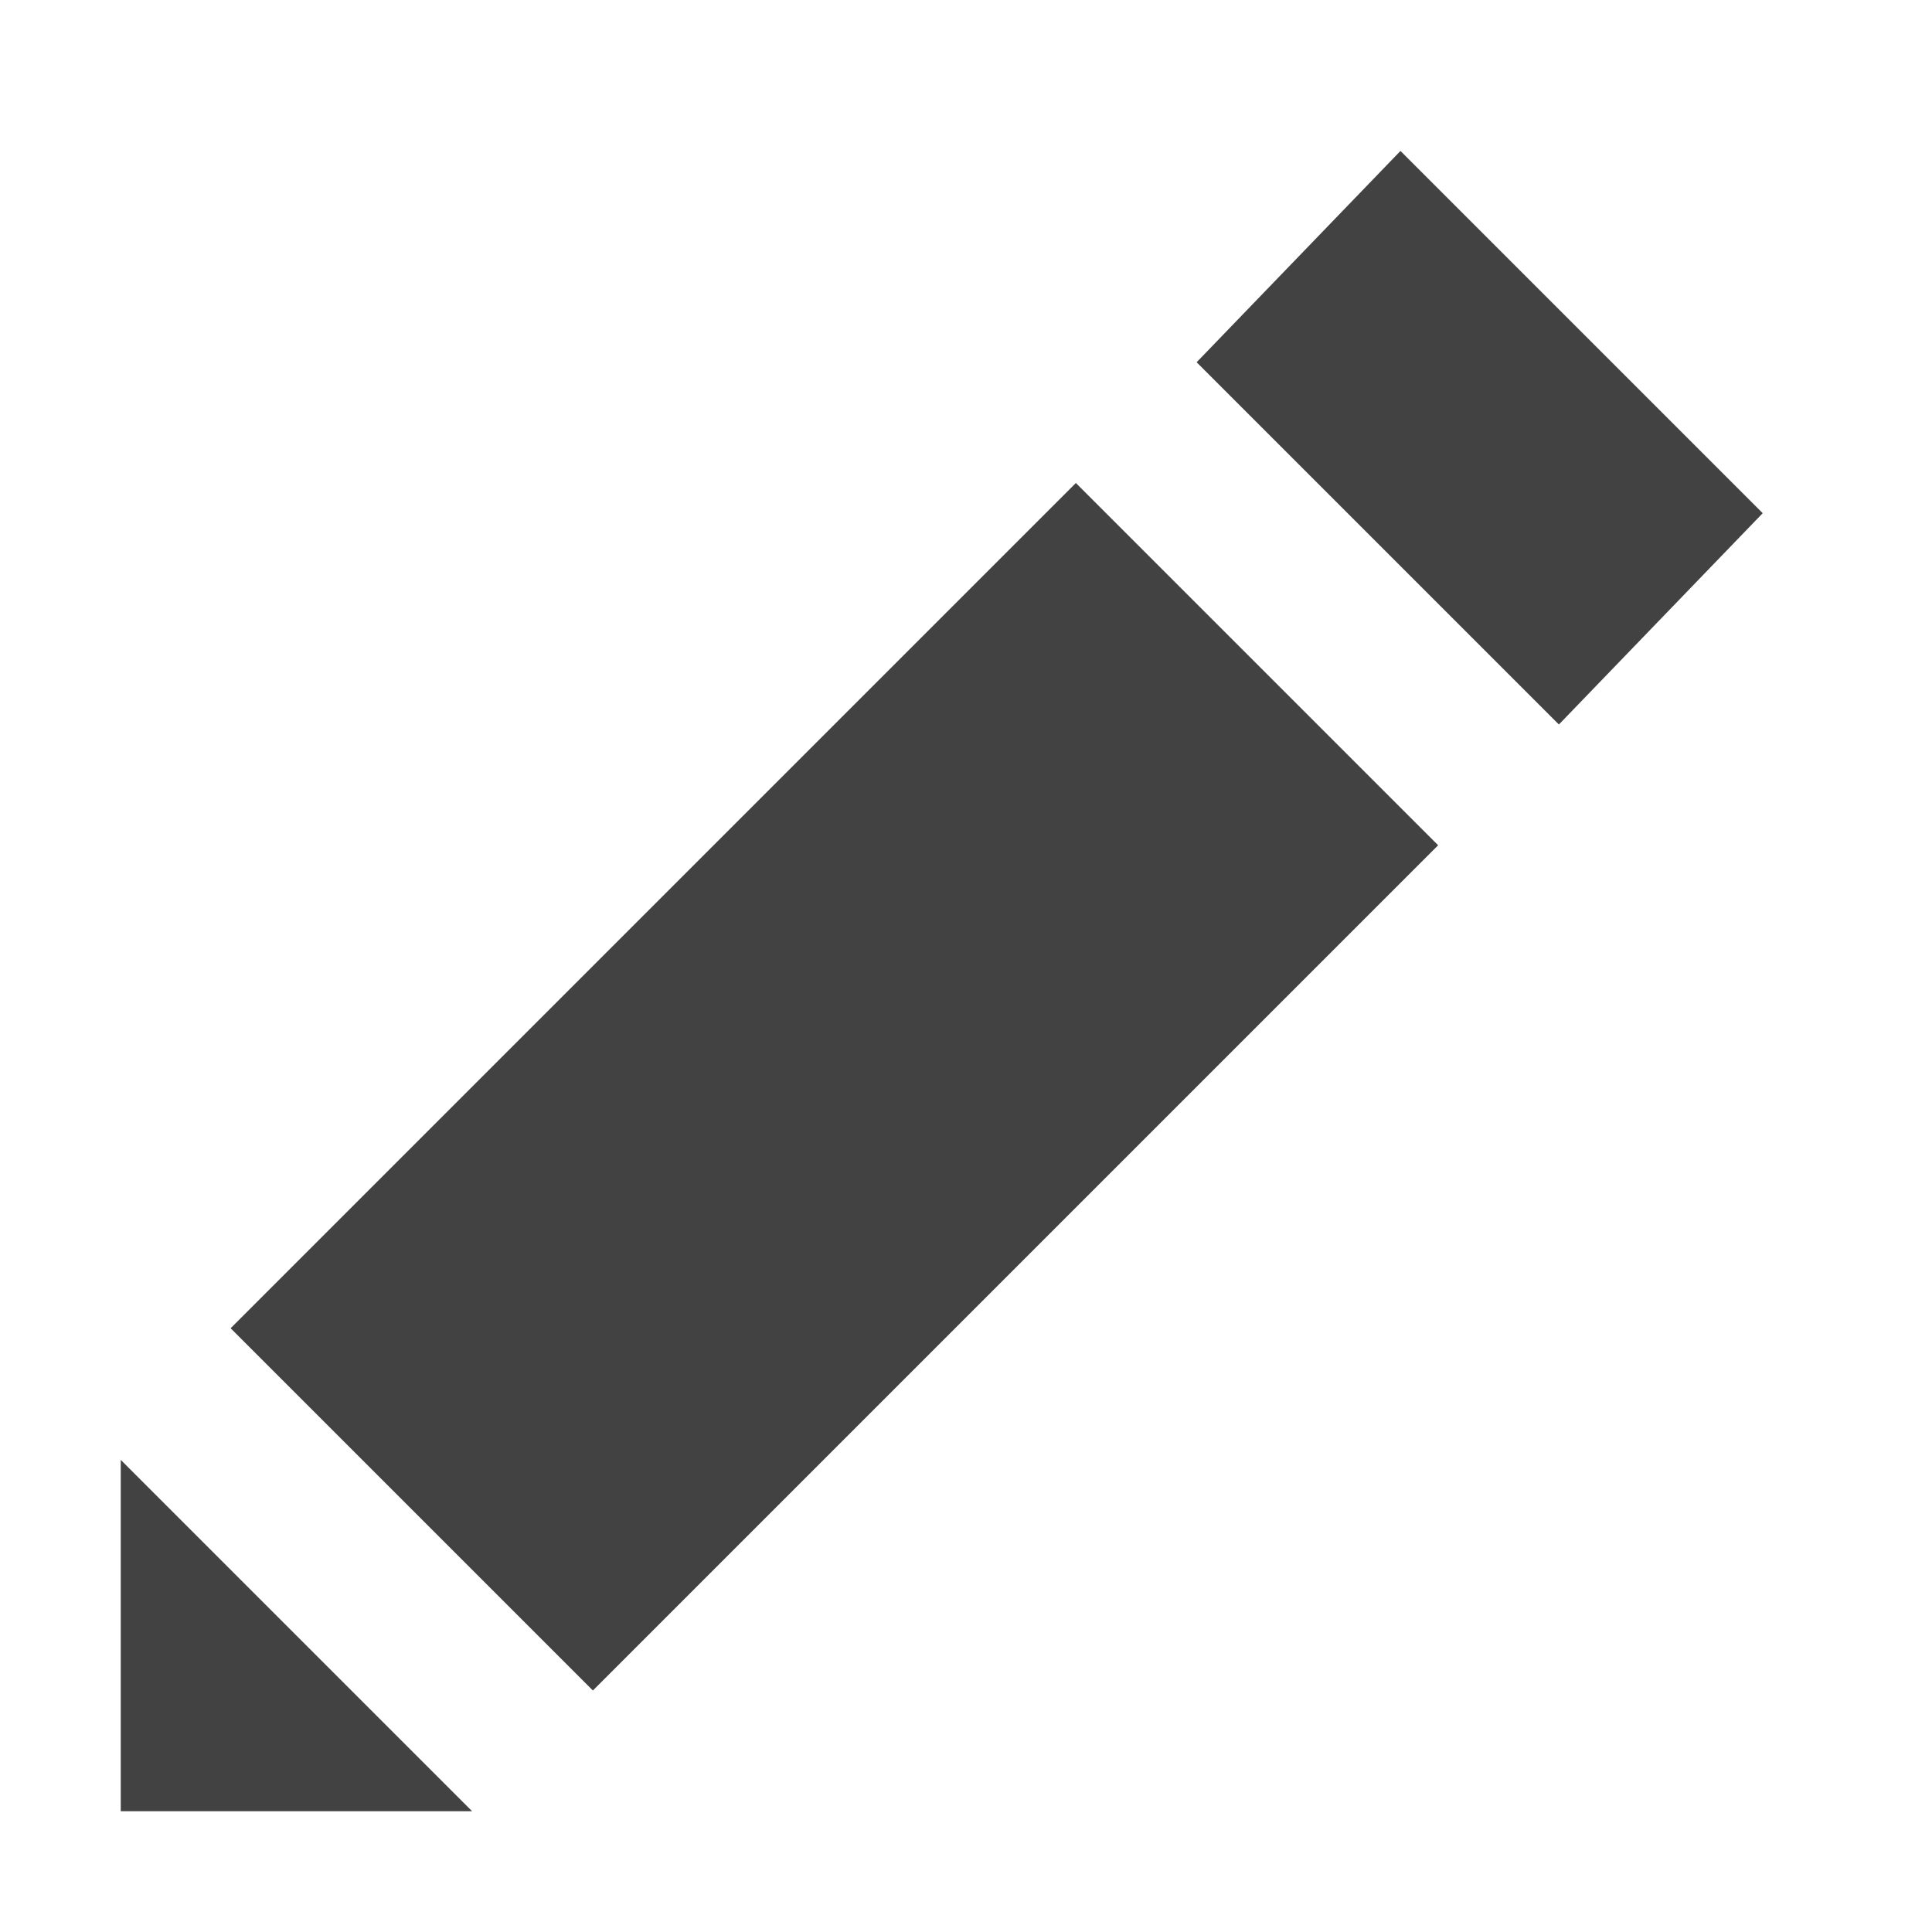
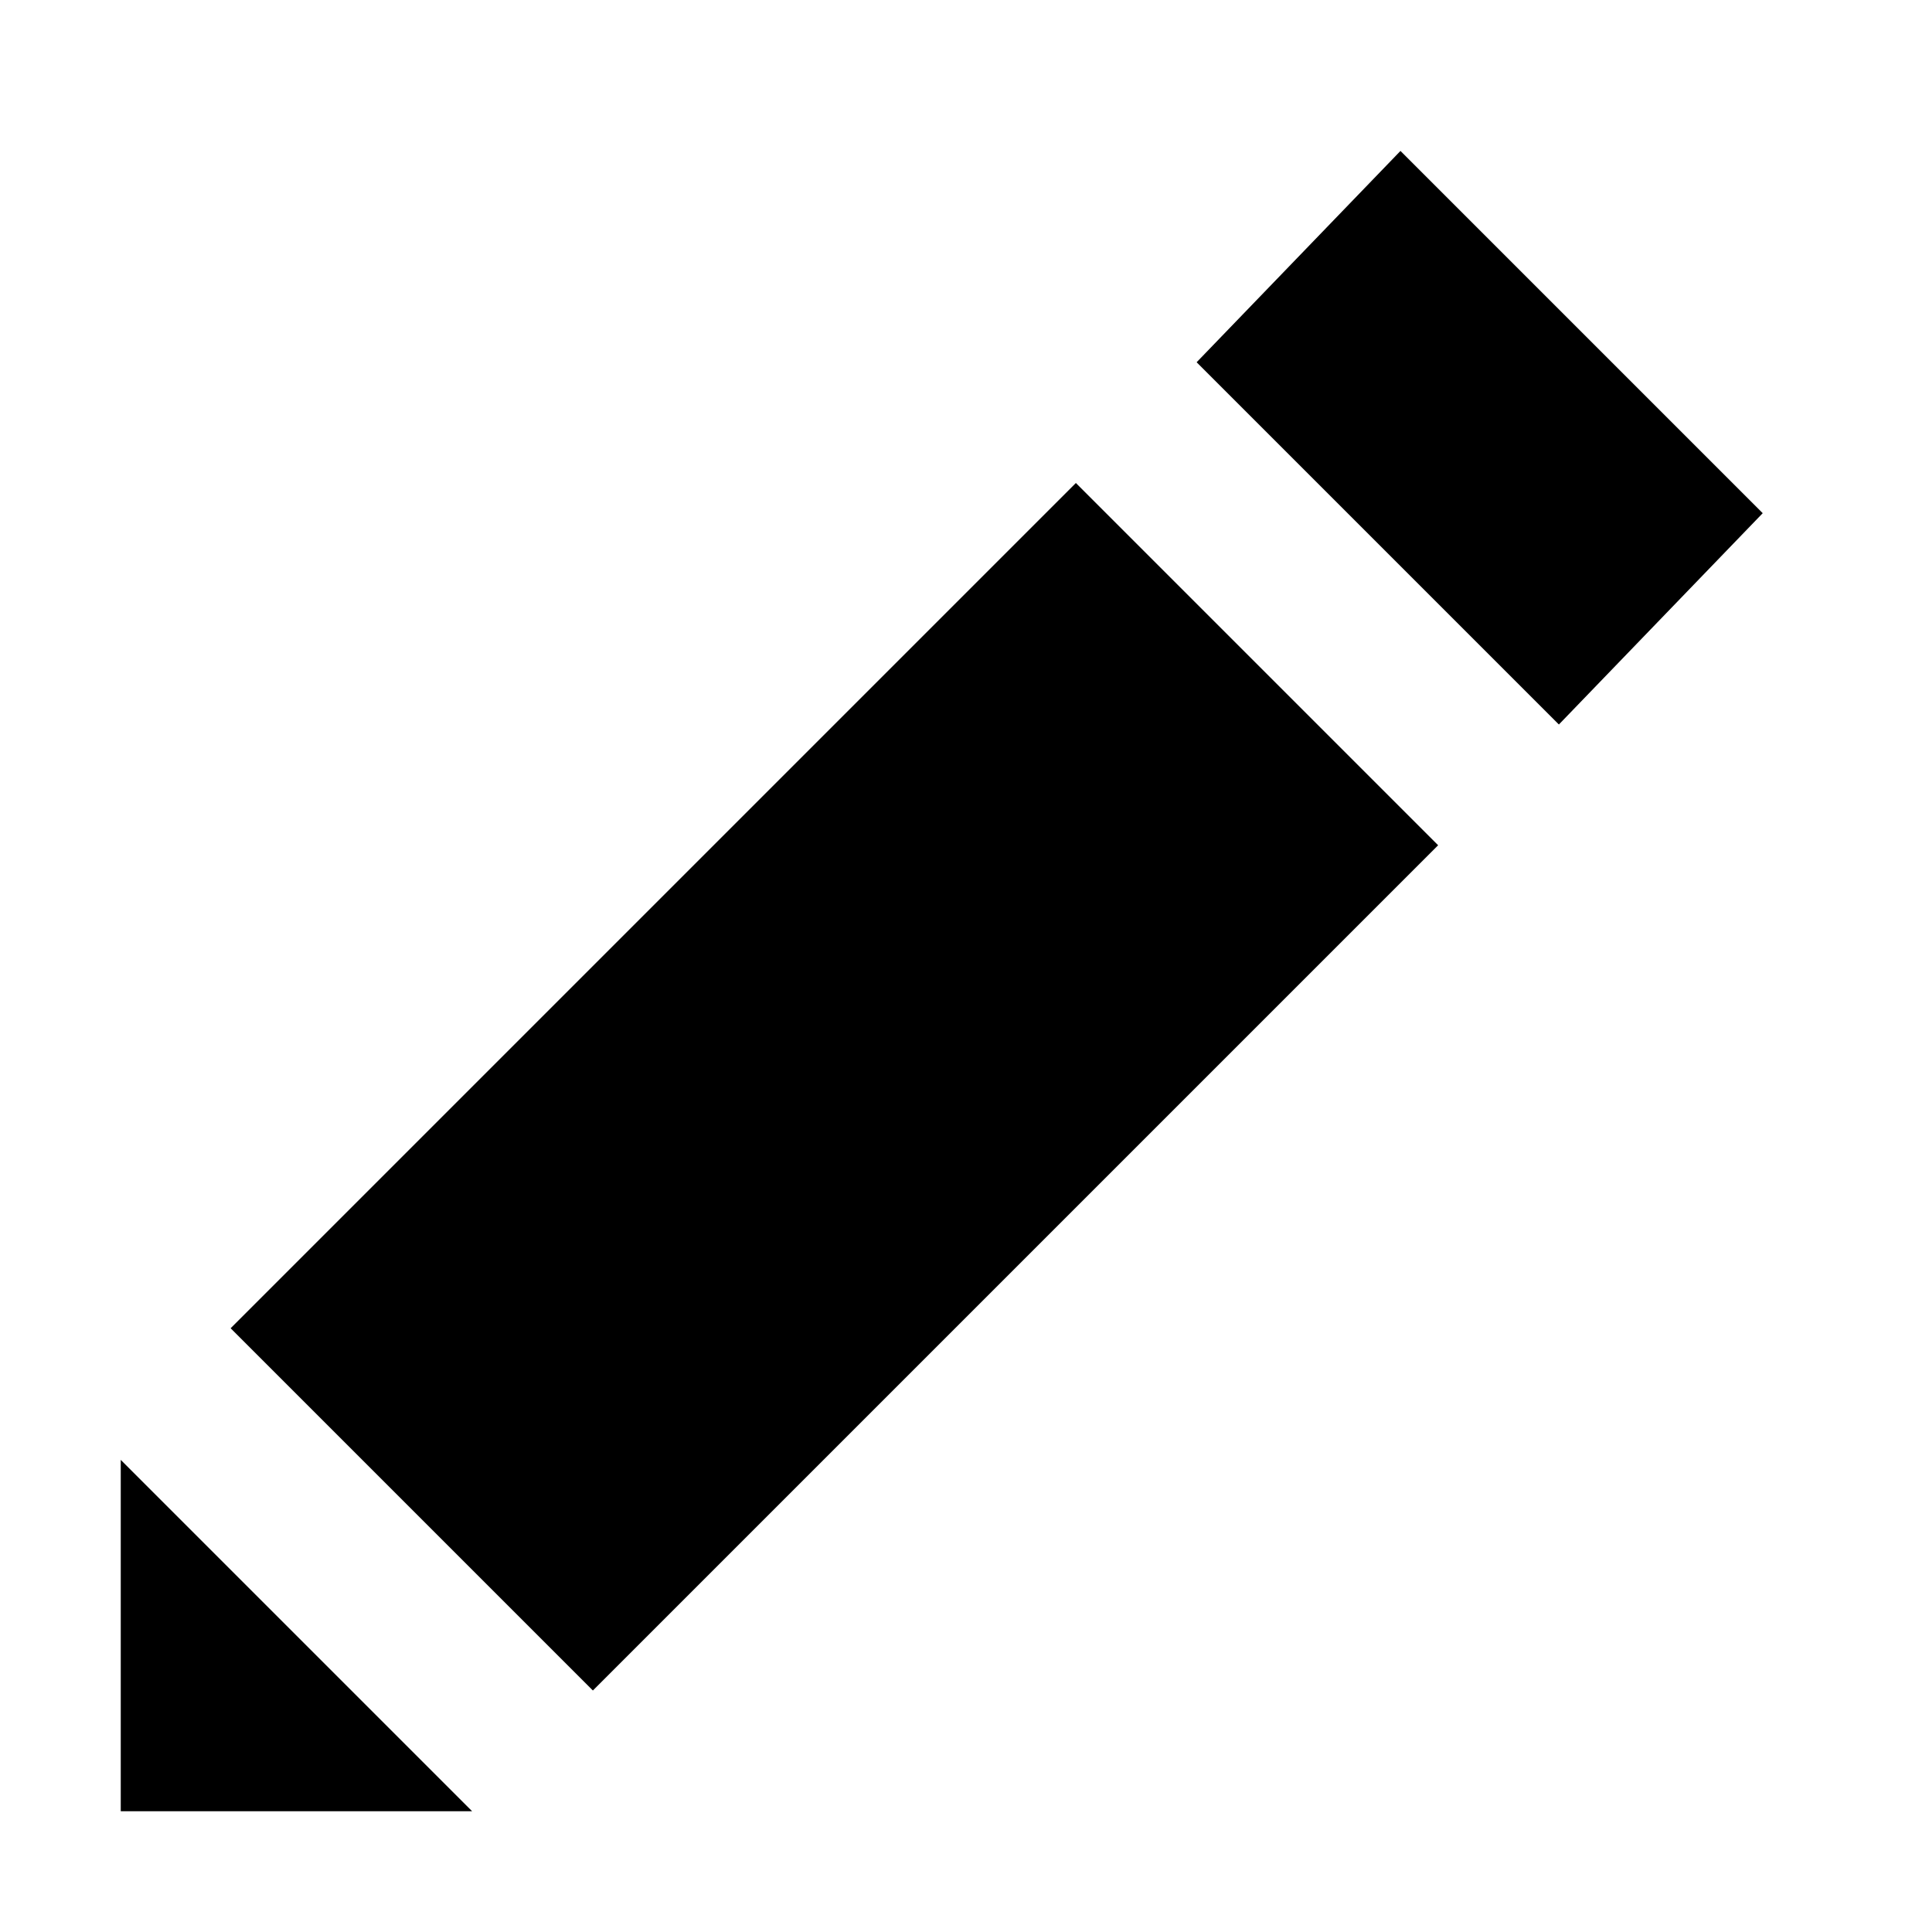
- <svg xmlns="http://www.w3.org/2000/svg" width="16" height="16">
-   <style type="text/css">.icon-canvas-transparent{opacity:0;fill:#F6F6F6;} .icon-vs-out{fill:#F6F6F6;} .icon-vs-bg{fill:#424242;}</style>
-   <path class="icon-canvas-transparent" d="M16 16h-16v-16h16v16z" id="canvas" />
-   <path class="icon-vs-out" d="M16 4.28l-11.673 11.72h-4.327v-4.406l11.477-11.594h.308l4.215 4.237v.043z" id="outline" style="display: none;" />
+ <svg xmlns="http://www.w3.org/2000/svg" fill="#000000" version="1.1" width="16" height="16" viewBox="0 0 16 16" xml:space="preserve">
  <path class="icon-vs-bg" d="M14.598 4.25l-1.688 1.75-3-3 1.688-1.75 3 3zm-5.688-.25l-7 7 3 3 7-7-3-3zm-7.91 8.09v2.91h2.91l-2.91-2.91z" id="iconBg" />
</svg>
